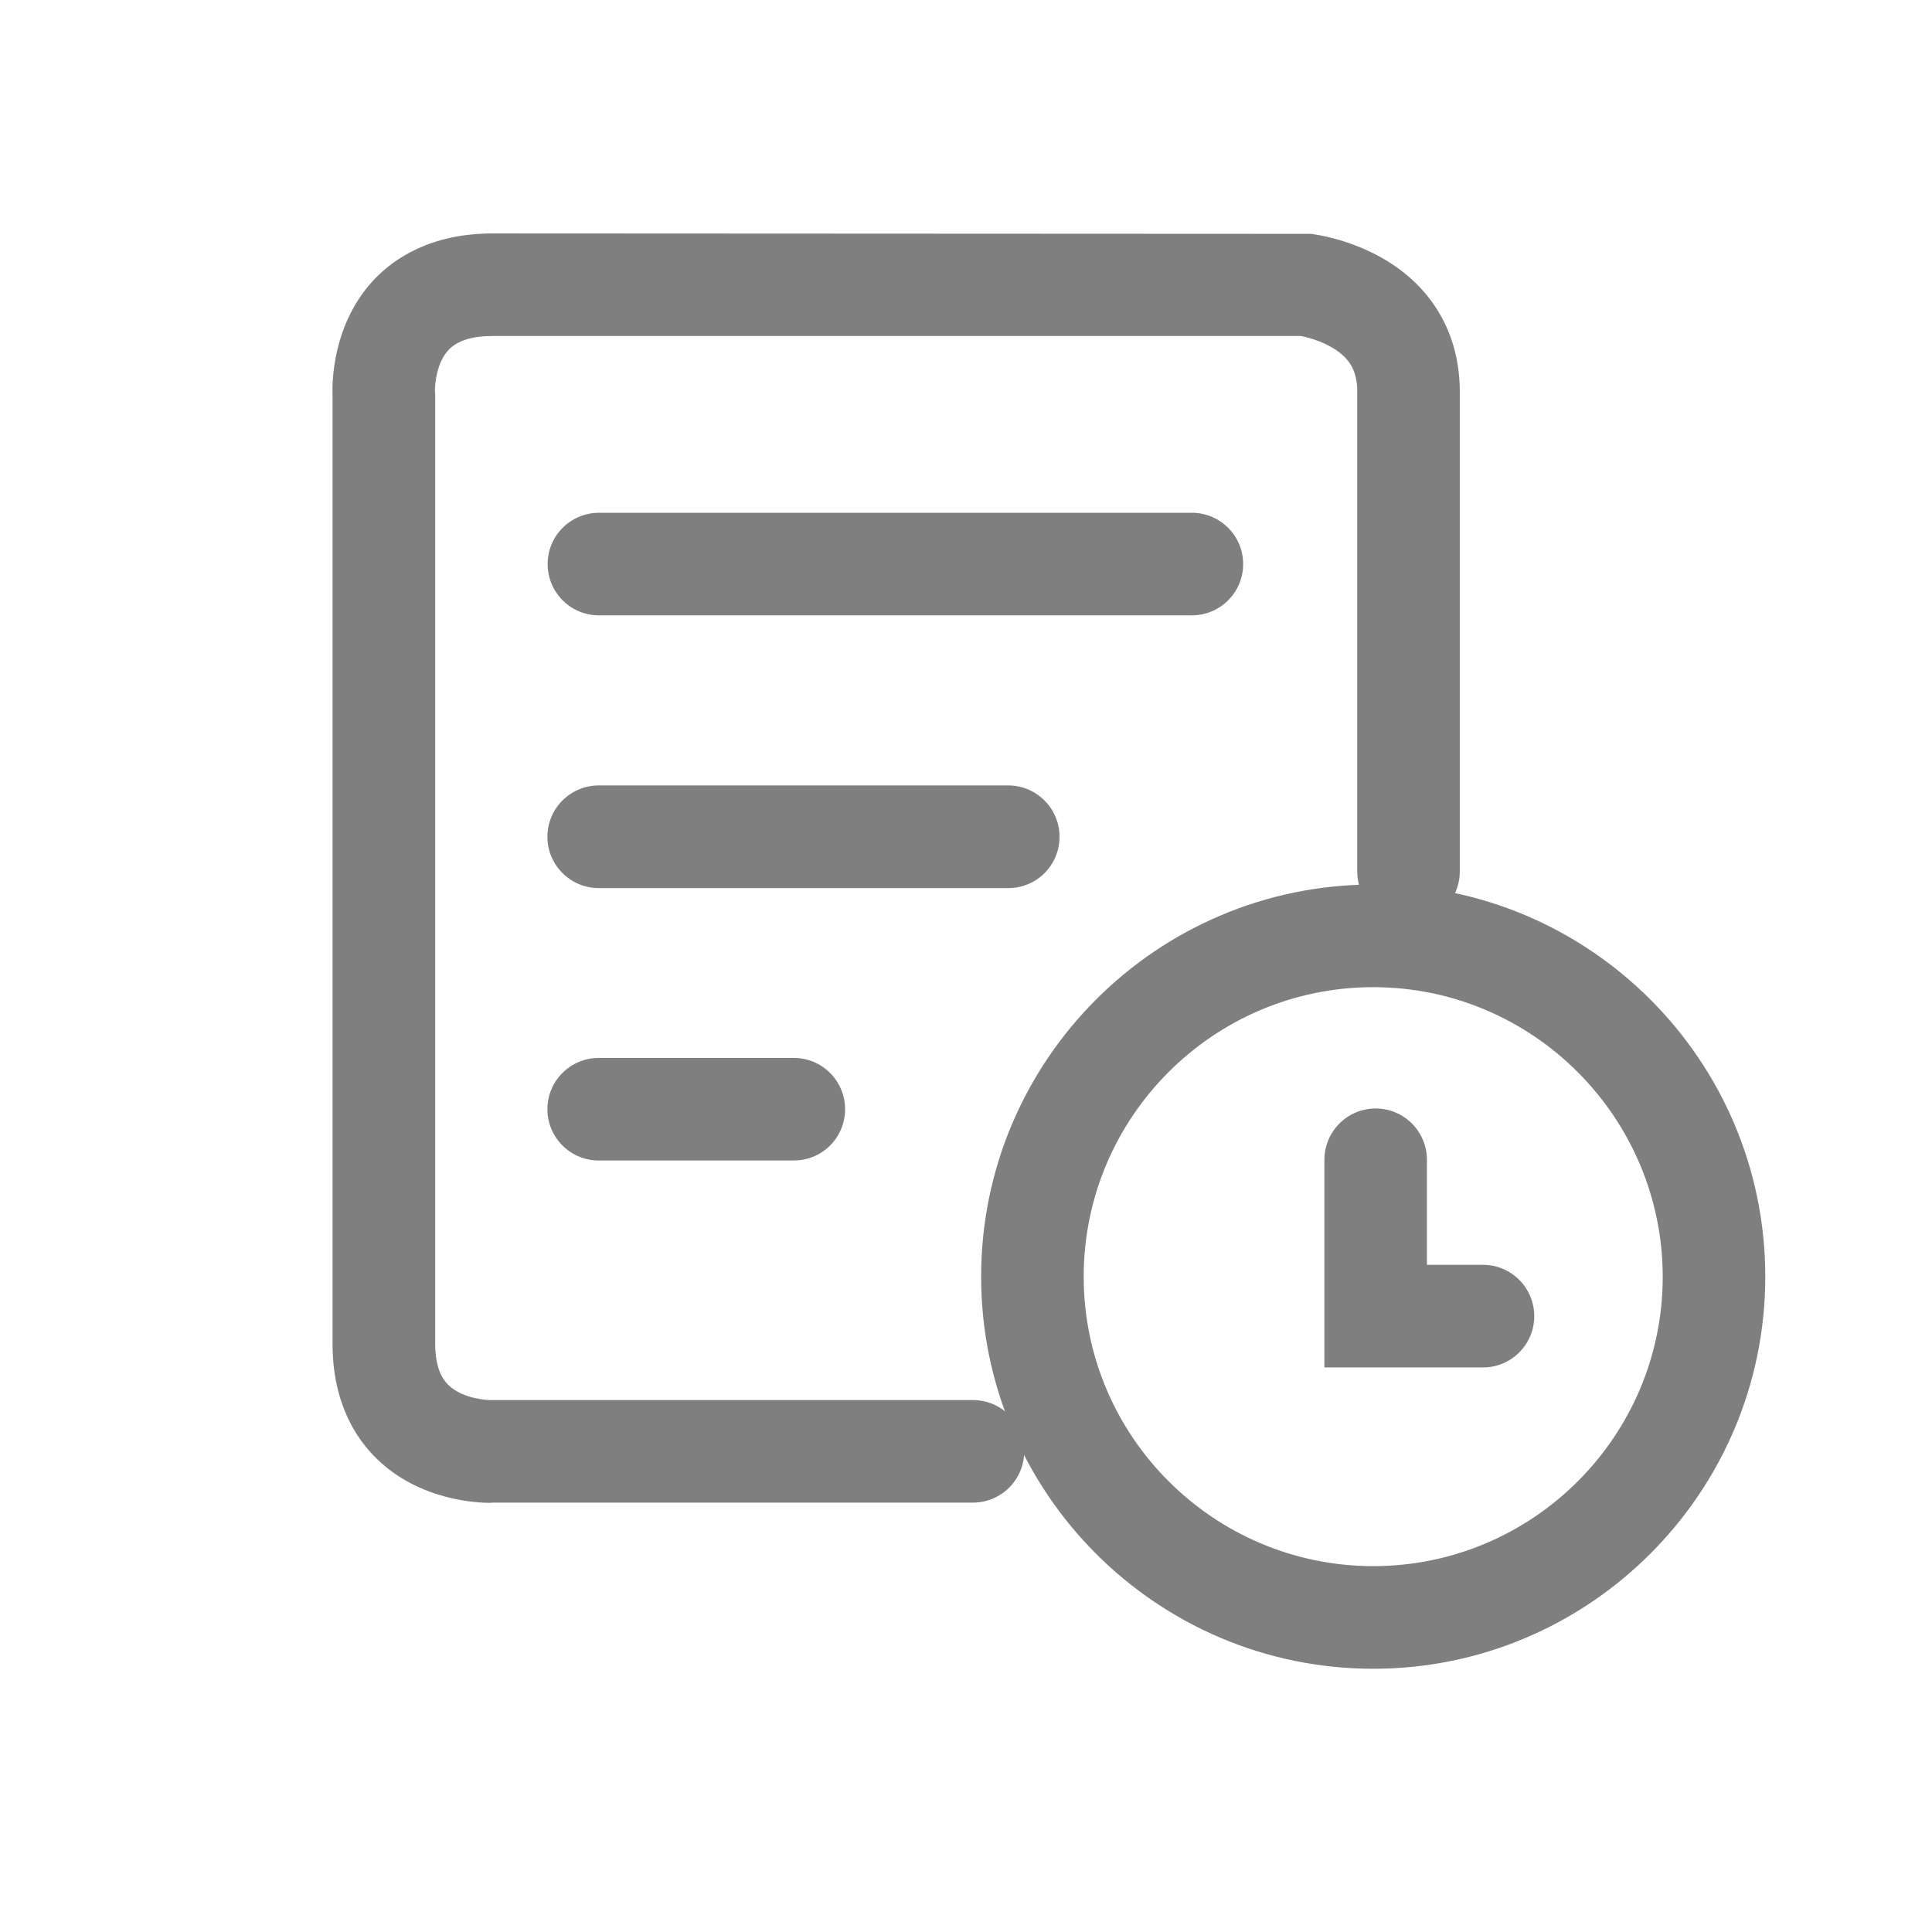
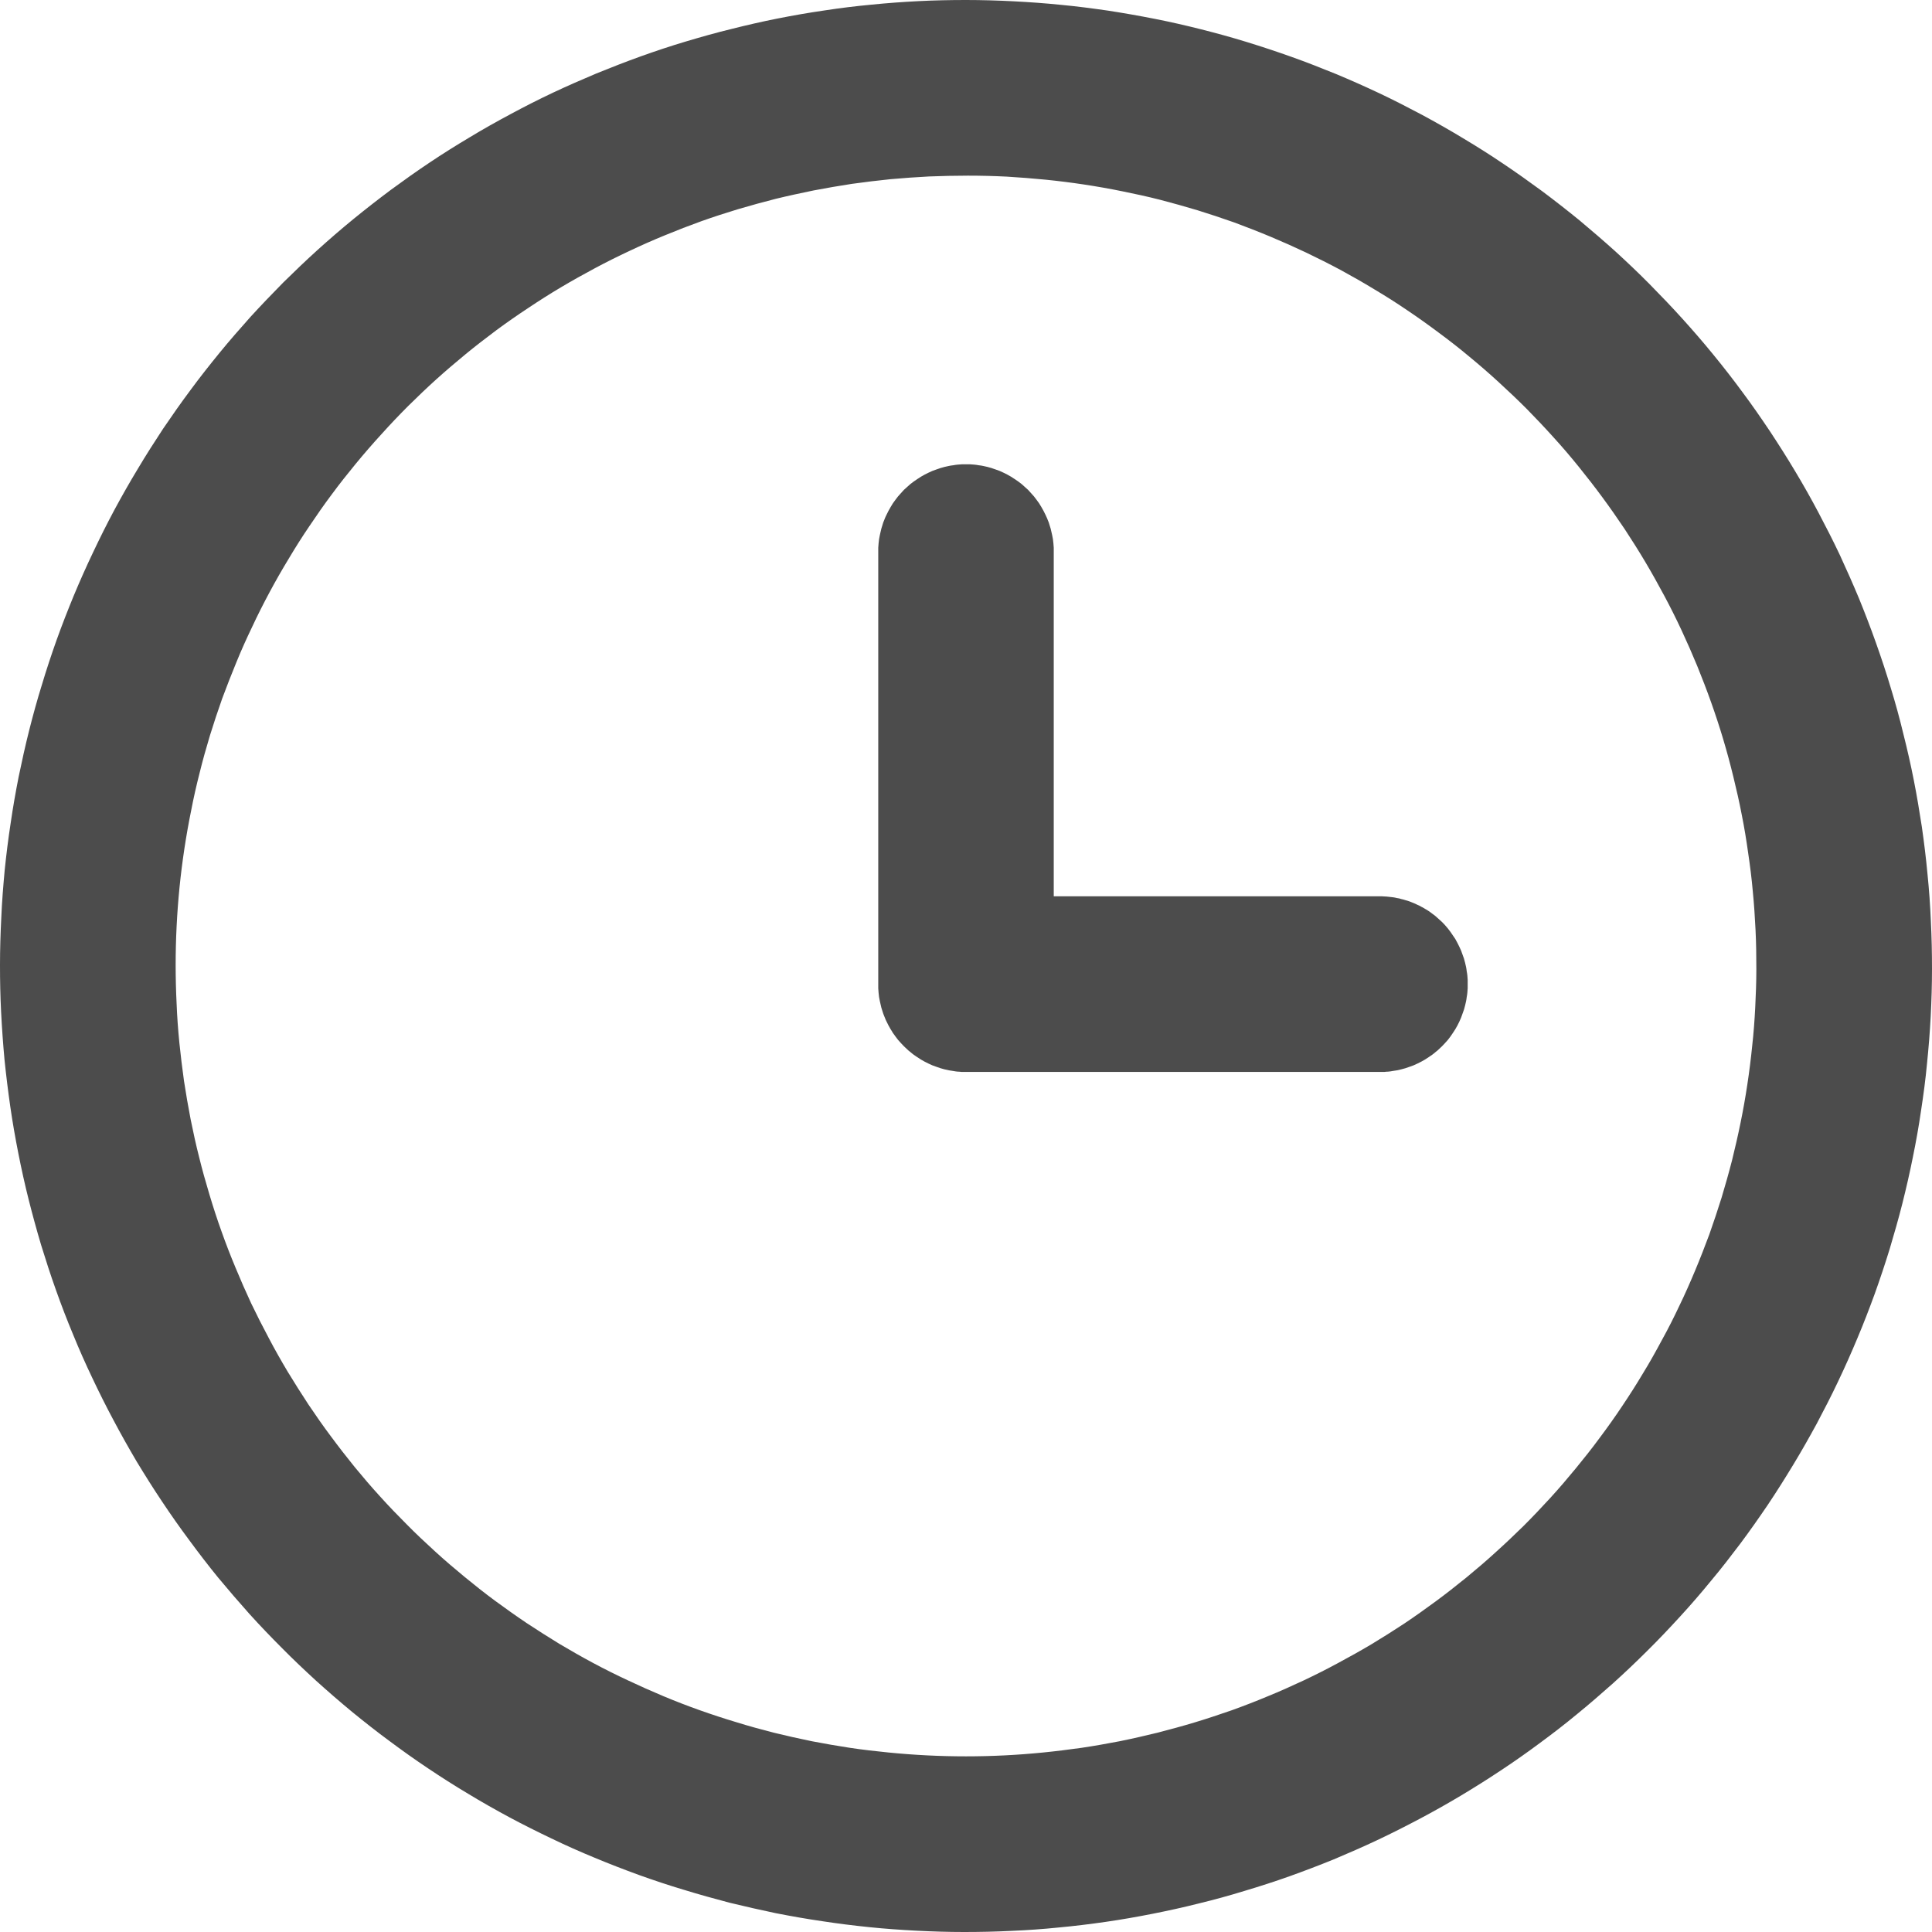
- <svg xmlns="http://www.w3.org/2000/svg" width="24" height="24" viewBox="0 0 24 24" fill="none">
-   <path d="M17.059 20.73C14.372 20.73 12.188 18.545 12.188 15.859C12.188 13.173 14.372 10.988 17.059 10.988C19.745 10.988 21.929 13.173 21.929 15.859C21.929 18.545 19.742 20.73 17.059 20.73ZM17.059 12.263C15.076 12.263 13.462 13.876 13.462 15.859C13.462 17.842 15.076 19.455 17.059 19.455C19.042 19.455 20.655 17.842 20.655 15.859C20.652 13.876 19.039 12.263 17.059 12.263ZM14.806 7.644L7.44 7.644C7.088 7.644 6.803 7.359 6.803 7.007C6.803 6.655 7.088 6.37 7.44 6.37L14.806 6.37C15.157 6.37 15.443 6.655 15.443 7.007C15.443 7.359 15.157 7.644 14.806 7.644ZM12.527 11.032L7.437 11.032C7.086 11.032 6.8 10.746 6.8 10.395C6.8 10.043 7.086 9.757 7.437 9.757L12.524 9.757C12.876 9.757 13.162 10.043 13.162 10.395C13.162 10.746 12.879 11.032 12.527 11.032L12.527 11.032ZM9.861 14.416L7.437 14.416C7.086 14.416 6.8 14.131 6.8 13.779C6.8 13.427 7.086 13.142 7.437 13.142L9.861 13.142C10.213 13.142 10.498 13.427 10.498 13.779C10.498 14.131 10.215 14.416 9.861 14.416Z" fill="#7F7F7F" />
-   <path d="M18.422 16.987L16.452 16.987L16.452 14.408C16.452 14.056 16.737 13.77 17.089 13.77C17.441 13.77 17.726 14.056 17.726 14.408L17.726 15.712L18.422 15.712C18.774 15.712 19.059 15.998 19.059 16.35C19.059 16.701 18.774 16.987 18.422 16.987L18.422 16.987ZM6.086 18.669C5.918 18.669 5.209 18.636 4.682 18.123C4.429 17.879 4.131 17.433 4.131 16.696L4.131 4.916C4.124 4.75 4.129 4.027 4.644 3.476C4.891 3.214 5.347 2.9 6.119 2.9L16.284 2.905C16.329 2.91 16.747 2.964 17.171 3.206C17.792 3.56 18.134 4.149 18.134 4.865L18.134 10.826C18.134 11.178 17.849 11.464 17.497 11.464C17.145 11.464 16.86 11.178 16.86 10.826L16.86 4.863C16.86 4.613 16.77 4.452 16.561 4.325C16.401 4.228 16.227 4.187 16.161 4.174L6.119 4.174C5.867 4.174 5.686 4.23 5.576 4.343C5.426 4.498 5.401 4.766 5.403 4.863L5.406 4.888L5.406 16.691C5.406 17.045 5.531 17.165 5.571 17.206C5.755 17.384 6.073 17.392 6.081 17.392L12.086 17.392C12.438 17.392 12.723 17.677 12.723 18.029C12.723 18.381 12.438 18.666 12.086 18.666L6.104 18.666C6.099 18.669 6.091 18.669 6.086 18.669L6.086 18.669Z" fill="#7F7F7F" />
+ <svg xmlns="http://www.w3.org/2000/svg" width="12" height="12" viewBox="0 0 12 12" fill="none">
+   <g opacity="0.7">
+     <path d="M6 0C5.902 0 5.804 0.002 5.706 0.007C5.608 0.012 5.51 0.019 5.412 0.029C5.315 0.038 5.217 0.05 5.12 0.065C5.023 0.079 4.926 0.096 4.83 0.115C4.734 0.134 4.638 0.156 4.543 0.18C4.448 0.203 4.353 0.23 4.259 0.258C4.165 0.286 4.072 0.317 3.98 0.35C3.888 0.383 3.796 0.419 3.705 0.456C3.615 0.494 3.525 0.533 3.436 0.575C3.347 0.617 3.26 0.661 3.173 0.708C3.087 0.754 3.001 0.802 2.917 0.853C2.833 0.903 2.75 0.955 2.668 1.01C2.587 1.064 2.507 1.121 2.428 1.179C2.349 1.238 2.272 1.298 2.196 1.36C2.12 1.422 2.045 1.487 1.973 1.552C1.9 1.618 1.829 1.686 1.759 1.755C1.69 1.825 1.622 1.896 1.556 1.968C1.491 2.041 1.426 2.115 1.364 2.191C1.302 2.267 1.241 2.344 1.183 2.423C1.124 2.502 1.068 2.582 1.013 2.663C0.959 2.745 0.906 2.828 0.856 2.912C0.805 2.996 0.757 3.081 0.71 3.168C0.664 3.254 0.62 3.342 0.578 3.431C0.536 3.519 0.496 3.609 0.458 3.7C0.421 3.79 0.385 3.882 0.352 3.974C0.319 4.067 0.288 4.16 0.26 4.254C0.231 4.347 0.205 4.442 0.181 4.537C0.157 4.632 0.136 4.728 0.116 4.824C0.097 4.92 0.08 5.017 0.066 5.114C0.051 5.211 0.039 5.309 0.029 5.406C0.02 5.504 0.012 5.602 0.008 5.7C0.003 5.798 0 5.896 3.0687e-06 5.994C-9.62662e-05 6.092 0.002 6.19 0.007 6.288C0.012 6.386 0.019 6.484 0.028 6.582C0.038 6.679 0.05 6.777 0.064 6.874C0.078 6.971 0.095 7.068 0.114 7.164C0.133 7.26 0.154 7.356 0.178 7.451C0.202 7.546 0.228 7.641 0.256 7.735C0.285 7.829 0.315 7.922 0.348 8.014C0.381 8.107 0.416 8.198 0.454 8.289C0.491 8.38 0.531 8.47 0.573 8.558C0.615 8.647 0.659 8.735 0.705 8.821C0.751 8.908 0.799 8.993 0.849 9.078C0.9 9.162 0.952 9.245 1.007 9.327C1.061 9.408 1.117 9.488 1.176 9.567C1.234 9.646 1.294 9.724 1.356 9.8C1.419 9.876 1.483 9.95 1.548 10.023C1.614 10.096 1.682 10.167 1.751 10.236C1.82 10.306 1.891 10.373 1.964 10.44C2.036 10.505 2.111 10.57 2.186 10.632C2.262 10.694 2.339 10.755 2.418 10.813C2.497 10.872 2.577 10.929 2.658 10.983C2.74 11.038 2.823 11.091 2.907 11.141C2.991 11.192 3.076 11.24 3.163 11.287C3.249 11.333 3.337 11.377 3.425 11.419C3.514 11.462 3.604 11.502 3.694 11.539C3.785 11.577 3.876 11.612 3.969 11.646C4.061 11.679 4.154 11.71 4.248 11.738C4.342 11.767 4.436 11.793 4.531 11.818C4.626 11.841 4.722 11.863 4.818 11.883C4.915 11.902 5.011 11.919 5.108 11.933C5.205 11.948 5.303 11.96 5.4 11.97C5.498 11.98 5.596 11.987 5.694 11.992C5.792 11.997 5.89 12 5.988 12C6.086 12 6.184 11.998 6.282 11.993C6.38 11.989 6.478 11.982 6.576 11.972C6.673 11.963 6.771 11.951 6.868 11.937C6.965 11.923 7.062 11.906 7.158 11.887C7.254 11.868 7.35 11.847 7.445 11.823C7.54 11.8 7.635 11.774 7.729 11.745C7.823 11.717 7.916 11.687 8.009 11.654C8.101 11.621 8.193 11.586 8.284 11.549C8.374 11.511 8.464 11.472 8.553 11.43C8.642 11.388 8.729 11.344 8.816 11.298C8.903 11.252 8.988 11.204 9.072 11.154C9.157 11.103 9.24 11.051 9.321 10.997C9.403 10.943 9.484 10.886 9.562 10.828C9.641 10.77 9.719 10.71 9.795 10.647C9.871 10.585 9.945 10.521 10.018 10.456C10.091 10.39 10.162 10.323 10.232 10.253C10.302 10.184 10.369 10.113 10.435 10.041C10.502 9.968 10.566 9.894 10.628 9.818C10.691 9.743 10.751 9.665 10.81 9.587C10.869 9.508 10.925 9.428 10.98 9.347C11.035 9.265 11.087 9.182 11.138 9.098C11.189 9.014 11.237 8.929 11.284 8.843C11.33 8.756 11.375 8.669 11.417 8.58C11.459 8.492 11.499 8.402 11.537 8.311C11.575 8.221 11.61 8.13 11.644 8.037C11.677 7.945 11.708 7.852 11.737 7.758C11.765 7.664 11.792 7.57 11.816 7.475C11.84 7.379 11.862 7.284 11.881 7.188C11.901 7.091 11.918 6.995 11.932 6.898C11.947 6.801 11.96 6.703 11.969 6.606C11.979 6.508 11.987 6.41 11.992 6.312C11.997 6.214 12 6.116 12 6.018C12 5.92 11.998 5.822 11.993 5.723C11.989 5.625 11.982 5.527 11.972 5.429C11.963 5.331 11.951 5.234 11.937 5.136C11.922 5.039 11.906 4.942 11.887 4.846C11.868 4.749 11.846 4.653 11.822 4.558C11.799 4.462 11.773 4.367 11.744 4.273C11.716 4.179 11.685 4.086 11.652 3.993C11.619 3.9 11.584 3.809 11.547 3.718C11.509 3.627 11.469 3.537 11.428 3.448C11.386 3.359 11.341 3.271 11.295 3.184C11.249 3.097 11.201 3.012 11.15 2.927C11.1 2.843 11.047 2.76 10.993 2.678C10.938 2.596 10.882 2.515 10.823 2.436C10.765 2.357 10.705 2.28 10.642 2.203C10.58 2.127 10.516 2.053 10.45 1.98C10.384 1.907 10.316 1.836 10.247 1.766C10.178 1.696 10.106 1.628 10.034 1.562C9.961 1.496 9.886 1.432 9.811 1.369C9.735 1.307 9.657 1.246 9.578 1.187C9.499 1.129 9.419 1.072 9.337 1.017C9.256 0.962 9.173 0.91 9.088 0.859C9.004 0.808 8.919 0.76 8.832 0.713C8.745 0.667 8.658 0.622 8.569 0.58C8.48 0.538 8.39 0.498 8.299 0.46C8.208 0.423 8.117 0.387 8.024 0.354C7.932 0.321 7.838 0.29 7.744 0.261C7.65 0.232 7.555 0.206 7.46 0.182C7.365 0.158 7.269 0.136 7.172 0.117C7.076 0.098 6.979 0.081 6.882 0.066C6.784 0.052 6.687 0.039 6.589 0.03C6.491 0.02 6.393 0.013 6.295 0.008C6.197 0.003 6.098 0 6 0ZM6 10.909C5.92 10.909 5.839 10.907 5.759 10.903C5.679 10.899 5.598 10.893 5.518 10.885C5.438 10.877 5.359 10.868 5.279 10.856C5.2 10.844 5.12 10.83 5.042 10.815C4.963 10.799 4.884 10.781 4.806 10.762C4.728 10.742 4.651 10.721 4.574 10.697C4.497 10.674 4.421 10.649 4.345 10.622C4.269 10.595 4.194 10.566 4.12 10.535C4.046 10.504 3.972 10.471 3.9 10.437C3.827 10.403 3.755 10.367 3.684 10.329C3.613 10.291 3.543 10.251 3.474 10.21C3.405 10.168 3.338 10.125 3.271 10.081C3.204 10.036 3.138 9.989 3.074 9.942C3.009 9.894 2.946 9.844 2.884 9.793C2.822 9.742 2.761 9.69 2.701 9.635C2.642 9.581 2.583 9.526 2.527 9.469C2.47 9.412 2.414 9.354 2.36 9.294C2.306 9.235 2.254 9.174 2.203 9.112C2.152 9.049 2.103 8.986 2.055 8.921C2.007 8.857 1.961 8.791 1.916 8.724C1.872 8.657 1.829 8.589 1.787 8.52C1.746 8.451 1.706 8.381 1.669 8.31C1.631 8.239 1.595 8.168 1.56 8.095C1.526 8.022 1.494 7.949 1.463 7.874C1.432 7.8 1.403 7.725 1.376 7.649C1.349 7.574 1.324 7.497 1.301 7.42C1.278 7.343 1.256 7.266 1.237 7.188C1.217 7.11 1.2 7.031 1.184 6.952C1.169 6.874 1.155 6.794 1.143 6.715C1.132 6.635 1.122 6.556 1.114 6.476C1.106 6.395 1.1 6.315 1.097 6.235C1.093 6.155 1.091 6.074 1.091 5.994C1.091 5.914 1.093 5.833 1.097 5.753C1.101 5.673 1.107 5.592 1.115 5.512C1.123 5.432 1.133 5.353 1.145 5.273C1.157 5.194 1.171 5.114 1.187 5.036C1.202 4.957 1.22 4.878 1.24 4.8C1.259 4.722 1.281 4.645 1.304 4.568C1.328 4.491 1.353 4.415 1.38 4.339C1.408 4.264 1.437 4.189 1.468 4.114C1.498 4.04 1.531 3.967 1.566 3.894C1.6 3.821 1.636 3.75 1.674 3.679C1.712 3.608 1.752 3.538 1.794 3.469C1.835 3.4 1.878 3.332 1.923 3.266C1.968 3.199 2.014 3.133 2.062 3.069C2.11 3.004 2.16 2.941 2.211 2.879C2.262 2.817 2.315 2.756 2.369 2.697C2.423 2.637 2.478 2.579 2.535 2.522C2.592 2.466 2.65 2.41 2.71 2.356C2.77 2.302 2.831 2.25 2.893 2.199C2.955 2.148 3.019 2.099 3.083 2.051C3.148 2.003 3.214 1.957 3.281 1.913C3.348 1.868 3.416 1.825 3.485 1.784C3.554 1.743 3.624 1.704 3.695 1.666C3.766 1.628 3.838 1.592 3.911 1.558C3.983 1.524 4.057 1.491 4.131 1.461C4.206 1.43 4.281 1.401 4.356 1.374C4.432 1.347 4.509 1.322 4.585 1.299C4.663 1.276 4.74 1.255 4.818 1.235C4.896 1.216 4.975 1.199 5.053 1.183C5.132 1.168 5.212 1.154 5.291 1.142C5.371 1.131 5.451 1.121 5.531 1.113C5.611 1.106 5.691 1.1 5.771 1.096C5.851 1.093 5.932 1.091 6.012 1.091C6.093 1.091 6.173 1.093 6.253 1.097C6.333 1.102 6.414 1.108 6.494 1.116C6.574 1.124 6.653 1.134 6.733 1.146C6.812 1.158 6.892 1.172 6.97 1.188C7.049 1.204 7.128 1.221 7.206 1.241C7.283 1.261 7.361 1.283 7.438 1.306C7.515 1.33 7.591 1.355 7.667 1.382C7.742 1.41 7.817 1.439 7.891 1.47C7.965 1.501 8.039 1.534 8.111 1.568C8.184 1.603 8.256 1.639 8.327 1.677C8.397 1.715 8.467 1.755 8.536 1.797C8.605 1.838 8.673 1.881 8.739 1.926C8.806 1.971 8.872 2.018 8.936 2.066C9.001 2.114 9.064 2.163 9.126 2.215C9.188 2.266 9.248 2.318 9.308 2.373C9.367 2.427 9.425 2.482 9.482 2.539C9.539 2.597 9.594 2.655 9.648 2.715C9.702 2.774 9.754 2.835 9.805 2.898C9.855 2.96 9.905 3.024 9.952 3.088C10 3.153 10.046 3.219 10.091 3.286C10.135 3.353 10.178 3.421 10.219 3.49C10.26 3.559 10.299 3.629 10.337 3.7C10.375 3.771 10.411 3.843 10.445 3.916C10.479 3.989 10.511 4.062 10.542 4.137C10.572 4.211 10.601 4.286 10.628 4.362C10.655 4.438 10.68 4.514 10.703 4.591C10.726 4.668 10.747 4.746 10.766 4.824C10.785 4.902 10.803 4.98 10.818 5.059C10.834 5.138 10.847 5.218 10.858 5.297C10.87 5.377 10.88 5.457 10.887 5.537C10.895 5.617 10.9 5.697 10.904 5.777C10.908 5.857 10.909 5.938 10.909 6.018C10.909 6.098 10.906 6.178 10.902 6.258C10.898 6.338 10.892 6.418 10.883 6.498C10.875 6.578 10.865 6.657 10.853 6.736C10.841 6.816 10.827 6.895 10.811 6.973C10.795 7.052 10.777 7.13 10.758 7.207C10.738 7.285 10.716 7.362 10.693 7.439C10.669 7.515 10.644 7.591 10.617 7.667C10.589 7.742 10.56 7.817 10.529 7.891C10.498 7.965 10.466 8.038 10.431 8.11C10.397 8.182 10.361 8.254 10.322 8.324C10.284 8.395 10.245 8.465 10.203 8.533C10.162 8.602 10.119 8.669 10.074 8.736C10.03 8.802 9.983 8.868 9.935 8.932C9.888 8.996 9.838 9.059 9.787 9.121C9.736 9.183 9.684 9.244 9.63 9.303C9.576 9.362 9.521 9.42 9.464 9.477C9.407 9.533 9.349 9.588 9.289 9.642C9.23 9.696 9.169 9.748 9.107 9.799C9.045 9.849 8.982 9.899 8.918 9.946C8.853 9.994 8.788 10.04 8.721 10.085C8.654 10.129 8.586 10.172 8.518 10.213C8.449 10.254 8.379 10.293 8.308 10.331C8.238 10.369 8.166 10.405 8.094 10.439C8.021 10.473 7.948 10.506 7.874 10.536C7.8 10.567 7.725 10.596 7.65 10.623C7.574 10.649 7.498 10.675 7.421 10.698C7.345 10.721 7.267 10.742 7.19 10.762C7.112 10.781 7.034 10.799 6.955 10.815C6.877 10.83 6.798 10.844 6.718 10.856C6.639 10.867 6.56 10.877 6.48 10.885C6.4 10.893 6.32 10.899 6.24 10.903C6.16 10.907 6.08 10.909 6 10.909ZM8.571 5.567L6.545 5.567L6.545 3.429C6.545 3.42 6.545 3.411 6.545 3.402C6.544 3.393 6.544 3.385 6.543 3.376C6.542 3.367 6.541 3.358 6.54 3.349C6.538 3.34 6.537 3.331 6.535 3.323C6.533 3.314 6.531 3.305 6.529 3.297C6.527 3.288 6.525 3.279 6.522 3.271C6.519 3.262 6.517 3.254 6.514 3.245C6.511 3.237 6.507 3.229 6.504 3.22C6.5 3.212 6.497 3.204 6.493 3.196C6.489 3.188 6.485 3.18 6.481 3.172C6.477 3.164 6.472 3.156 6.468 3.149C6.463 3.141 6.458 3.133 6.454 3.126C6.449 3.119 6.443 3.111 6.438 3.104C6.433 3.097 6.427 3.09 6.422 3.083C6.416 3.076 6.41 3.069 6.404 3.063C6.398 3.056 6.392 3.05 6.386 3.043C6.379 3.037 6.373 3.031 6.366 3.025C6.36 3.019 6.353 3.013 6.346 3.007C6.339 3.002 6.332 2.996 6.325 2.991C6.318 2.986 6.31 2.981 6.303 2.976C6.296 2.971 6.288 2.966 6.28 2.961C6.273 2.957 6.265 2.952 6.257 2.948C6.249 2.944 6.241 2.94 6.233 2.936C6.225 2.932 6.217 2.929 6.209 2.925C6.2 2.922 6.192 2.919 6.184 2.916C6.175 2.913 6.167 2.91 6.158 2.907C6.15 2.905 6.141 2.902 6.133 2.9C6.124 2.898 6.115 2.896 6.106 2.894C6.098 2.892 6.089 2.891 6.08 2.89C6.071 2.888 6.062 2.887 6.053 2.886C6.045 2.885 6.036 2.885 6.027 2.884C6.018 2.884 6.009 2.884 6 2.884C5.991 2.884 5.982 2.884 5.973 2.884C5.964 2.885 5.955 2.885 5.947 2.886C5.938 2.887 5.929 2.888 5.92 2.89C5.911 2.891 5.902 2.892 5.894 2.894C5.885 2.896 5.876 2.898 5.867 2.9C5.859 2.902 5.85 2.905 5.842 2.907C5.833 2.91 5.825 2.913 5.816 2.916C5.808 2.919 5.799 2.922 5.791 2.925C5.783 2.929 5.775 2.932 5.767 2.936C5.759 2.94 5.751 2.944 5.743 2.948C5.735 2.952 5.727 2.957 5.72 2.961C5.712 2.966 5.704 2.971 5.697 2.976C5.69 2.981 5.682 2.986 5.675 2.991C5.668 2.996 5.661 3.002 5.654 3.007C5.647 3.013 5.64 3.019 5.634 3.025C5.627 3.031 5.621 3.037 5.614 3.043C5.608 3.05 5.602 3.056 5.596 3.063C5.59 3.069 5.584 3.076 5.578 3.083C5.573 3.09 5.567 3.097 5.562 3.104C5.557 3.111 5.551 3.119 5.546 3.126C5.542 3.133 5.537 3.141 5.532 3.149C5.528 3.156 5.523 3.164 5.519 3.172C5.515 3.18 5.511 3.188 5.507 3.196C5.503 3.204 5.499 3.212 5.496 3.22C5.493 3.229 5.489 3.237 5.486 3.245C5.483 3.254 5.481 3.262 5.478 3.271C5.475 3.279 5.473 3.288 5.471 3.297C5.469 3.305 5.467 3.314 5.465 3.323C5.463 3.331 5.462 3.34 5.46 3.349C5.459 3.358 5.458 3.367 5.457 3.376C5.456 3.385 5.456 3.393 5.455 3.402C5.455 3.411 5.455 3.42 5.455 3.429L5.455 6.113C5.455 6.122 5.455 6.131 5.455 6.139C5.456 6.148 5.456 6.157 5.457 6.166C5.458 6.175 5.459 6.184 5.46 6.193C5.462 6.202 5.463 6.21 5.465 6.219C5.467 6.228 5.469 6.237 5.471 6.245C5.473 6.254 5.475 6.263 5.478 6.271C5.481 6.28 5.483 6.288 5.486 6.296C5.489 6.305 5.493 6.313 5.496 6.321C5.499 6.33 5.503 6.338 5.507 6.346C5.511 6.354 5.515 6.362 5.519 6.37C5.523 6.378 5.528 6.385 5.532 6.393C5.537 6.401 5.542 6.408 5.546 6.416C5.551 6.423 5.557 6.43 5.562 6.438C5.567 6.445 5.573 6.452 5.578 6.459C5.584 6.466 5.59 6.472 5.596 6.479C5.602 6.486 5.608 6.492 5.614 6.498C5.621 6.505 5.627 6.511 5.634 6.517C5.64 6.523 5.647 6.529 5.654 6.534C5.661 6.54 5.668 6.546 5.675 6.551C5.682 6.556 5.69 6.561 5.697 6.566C5.704 6.571 5.712 6.576 5.72 6.581C5.727 6.585 5.735 6.59 5.743 6.594C5.751 6.598 5.759 6.602 5.767 6.606C5.775 6.61 5.783 6.613 5.791 6.617C5.799 6.62 5.808 6.623 5.816 6.626C5.825 6.629 5.833 6.632 5.842 6.635C5.85 6.637 5.859 6.64 5.867 6.642C5.876 6.644 5.885 6.646 5.894 6.648C5.902 6.649 5.911 6.651 5.92 6.652C5.929 6.654 5.938 6.655 5.947 6.656C5.955 6.656 5.964 6.657 5.973 6.658C5.982 6.658 5.991 6.658 6 6.658L8.571 6.658C8.58 6.658 8.589 6.658 8.598 6.658C8.607 6.657 8.615 6.656 8.624 6.656C8.633 6.655 8.642 6.654 8.651 6.652C8.66 6.651 8.669 6.649 8.677 6.648C8.686 6.646 8.695 6.644 8.703 6.642C8.712 6.64 8.721 6.637 8.729 6.635C8.738 6.632 8.746 6.629 8.755 6.626C8.763 6.623 8.771 6.62 8.78 6.617C8.788 6.613 8.796 6.61 8.804 6.606C8.812 6.602 8.82 6.598 8.828 6.594C8.836 6.59 8.844 6.585 8.851 6.581C8.859 6.576 8.867 6.571 8.874 6.566C8.881 6.561 8.889 6.556 8.896 6.551C8.903 6.546 8.91 6.54 8.917 6.534C8.924 6.529 8.931 6.523 8.937 6.517C8.944 6.511 8.95 6.505 8.957 6.498C8.963 6.492 8.969 6.486 8.975 6.479C8.981 6.472 8.987 6.466 8.993 6.459C8.998 6.452 9.004 6.445 9.009 6.438C9.014 6.43 9.019 6.423 9.024 6.416C9.029 6.408 9.034 6.401 9.039 6.393C9.043 6.385 9.048 6.378 9.052 6.37C9.056 6.362 9.06 6.354 9.064 6.346C9.068 6.338 9.071 6.33 9.075 6.321C9.078 6.313 9.081 6.305 9.084 6.296C9.087 6.288 9.09 6.28 9.093 6.271C9.095 6.263 9.098 6.254 9.1 6.245C9.102 6.237 9.104 6.228 9.106 6.219C9.108 6.21 9.109 6.202 9.11 6.193C9.112 6.184 9.113 6.175 9.114 6.166C9.115 6.157 9.115 6.148 9.116 6.139C9.116 6.131 9.116 6.122 9.116 6.113C9.116 6.104 9.116 6.095 9.116 6.086C9.115 6.077 9.115 6.068 9.114 6.059C9.113 6.05 9.112 6.042 9.11 6.033C9.109 6.024 9.108 6.015 9.106 6.006C9.104 5.998 9.102 5.989 9.1 5.98C9.098 5.972 9.095 5.963 9.093 5.954C9.09 5.946 9.087 5.937 9.084 5.929C9.081 5.921 9.078 5.912 9.075 5.904C9.071 5.896 9.068 5.888 9.064 5.88C9.06 5.871 9.056 5.863 9.052 5.856C9.048 5.848 9.043 5.84 9.039 5.832C9.034 5.825 9.029 5.817 9.024 5.81C9.019 5.802 9.014 5.795 9.009 5.788C9.004 5.781 8.998 5.774 8.993 5.767C8.987 5.76 8.981 5.753 8.975 5.746C8.969 5.74 8.963 5.733 8.957 5.727C8.95 5.721 8.944 5.715 8.937 5.709C8.931 5.703 8.924 5.697 8.917 5.691C8.91 5.685 8.903 5.68 8.896 5.675C8.889 5.669 8.881 5.664 8.874 5.659C8.867 5.654 8.859 5.649 8.851 5.645C8.844 5.64 8.836 5.636 8.828 5.632C8.82 5.627 8.812 5.623 8.804 5.62C8.796 5.616 8.788 5.612 8.78 5.609C8.771 5.605 8.763 5.602 8.755 5.599C8.746 5.596 8.738 5.593 8.729 5.591C8.721 5.588 8.712 5.586 8.703 5.584C8.695 5.581 8.686 5.579 8.677 5.578C8.669 5.576 8.66 5.574 8.651 5.573C8.642 5.572 8.633 5.571 8.624 5.57C8.615 5.569 8.607 5.568 8.598 5.568C8.589 5.567 8.58 5.567 8.571 5.567Z" fill="#000000" />
+   </g>
</svg>
